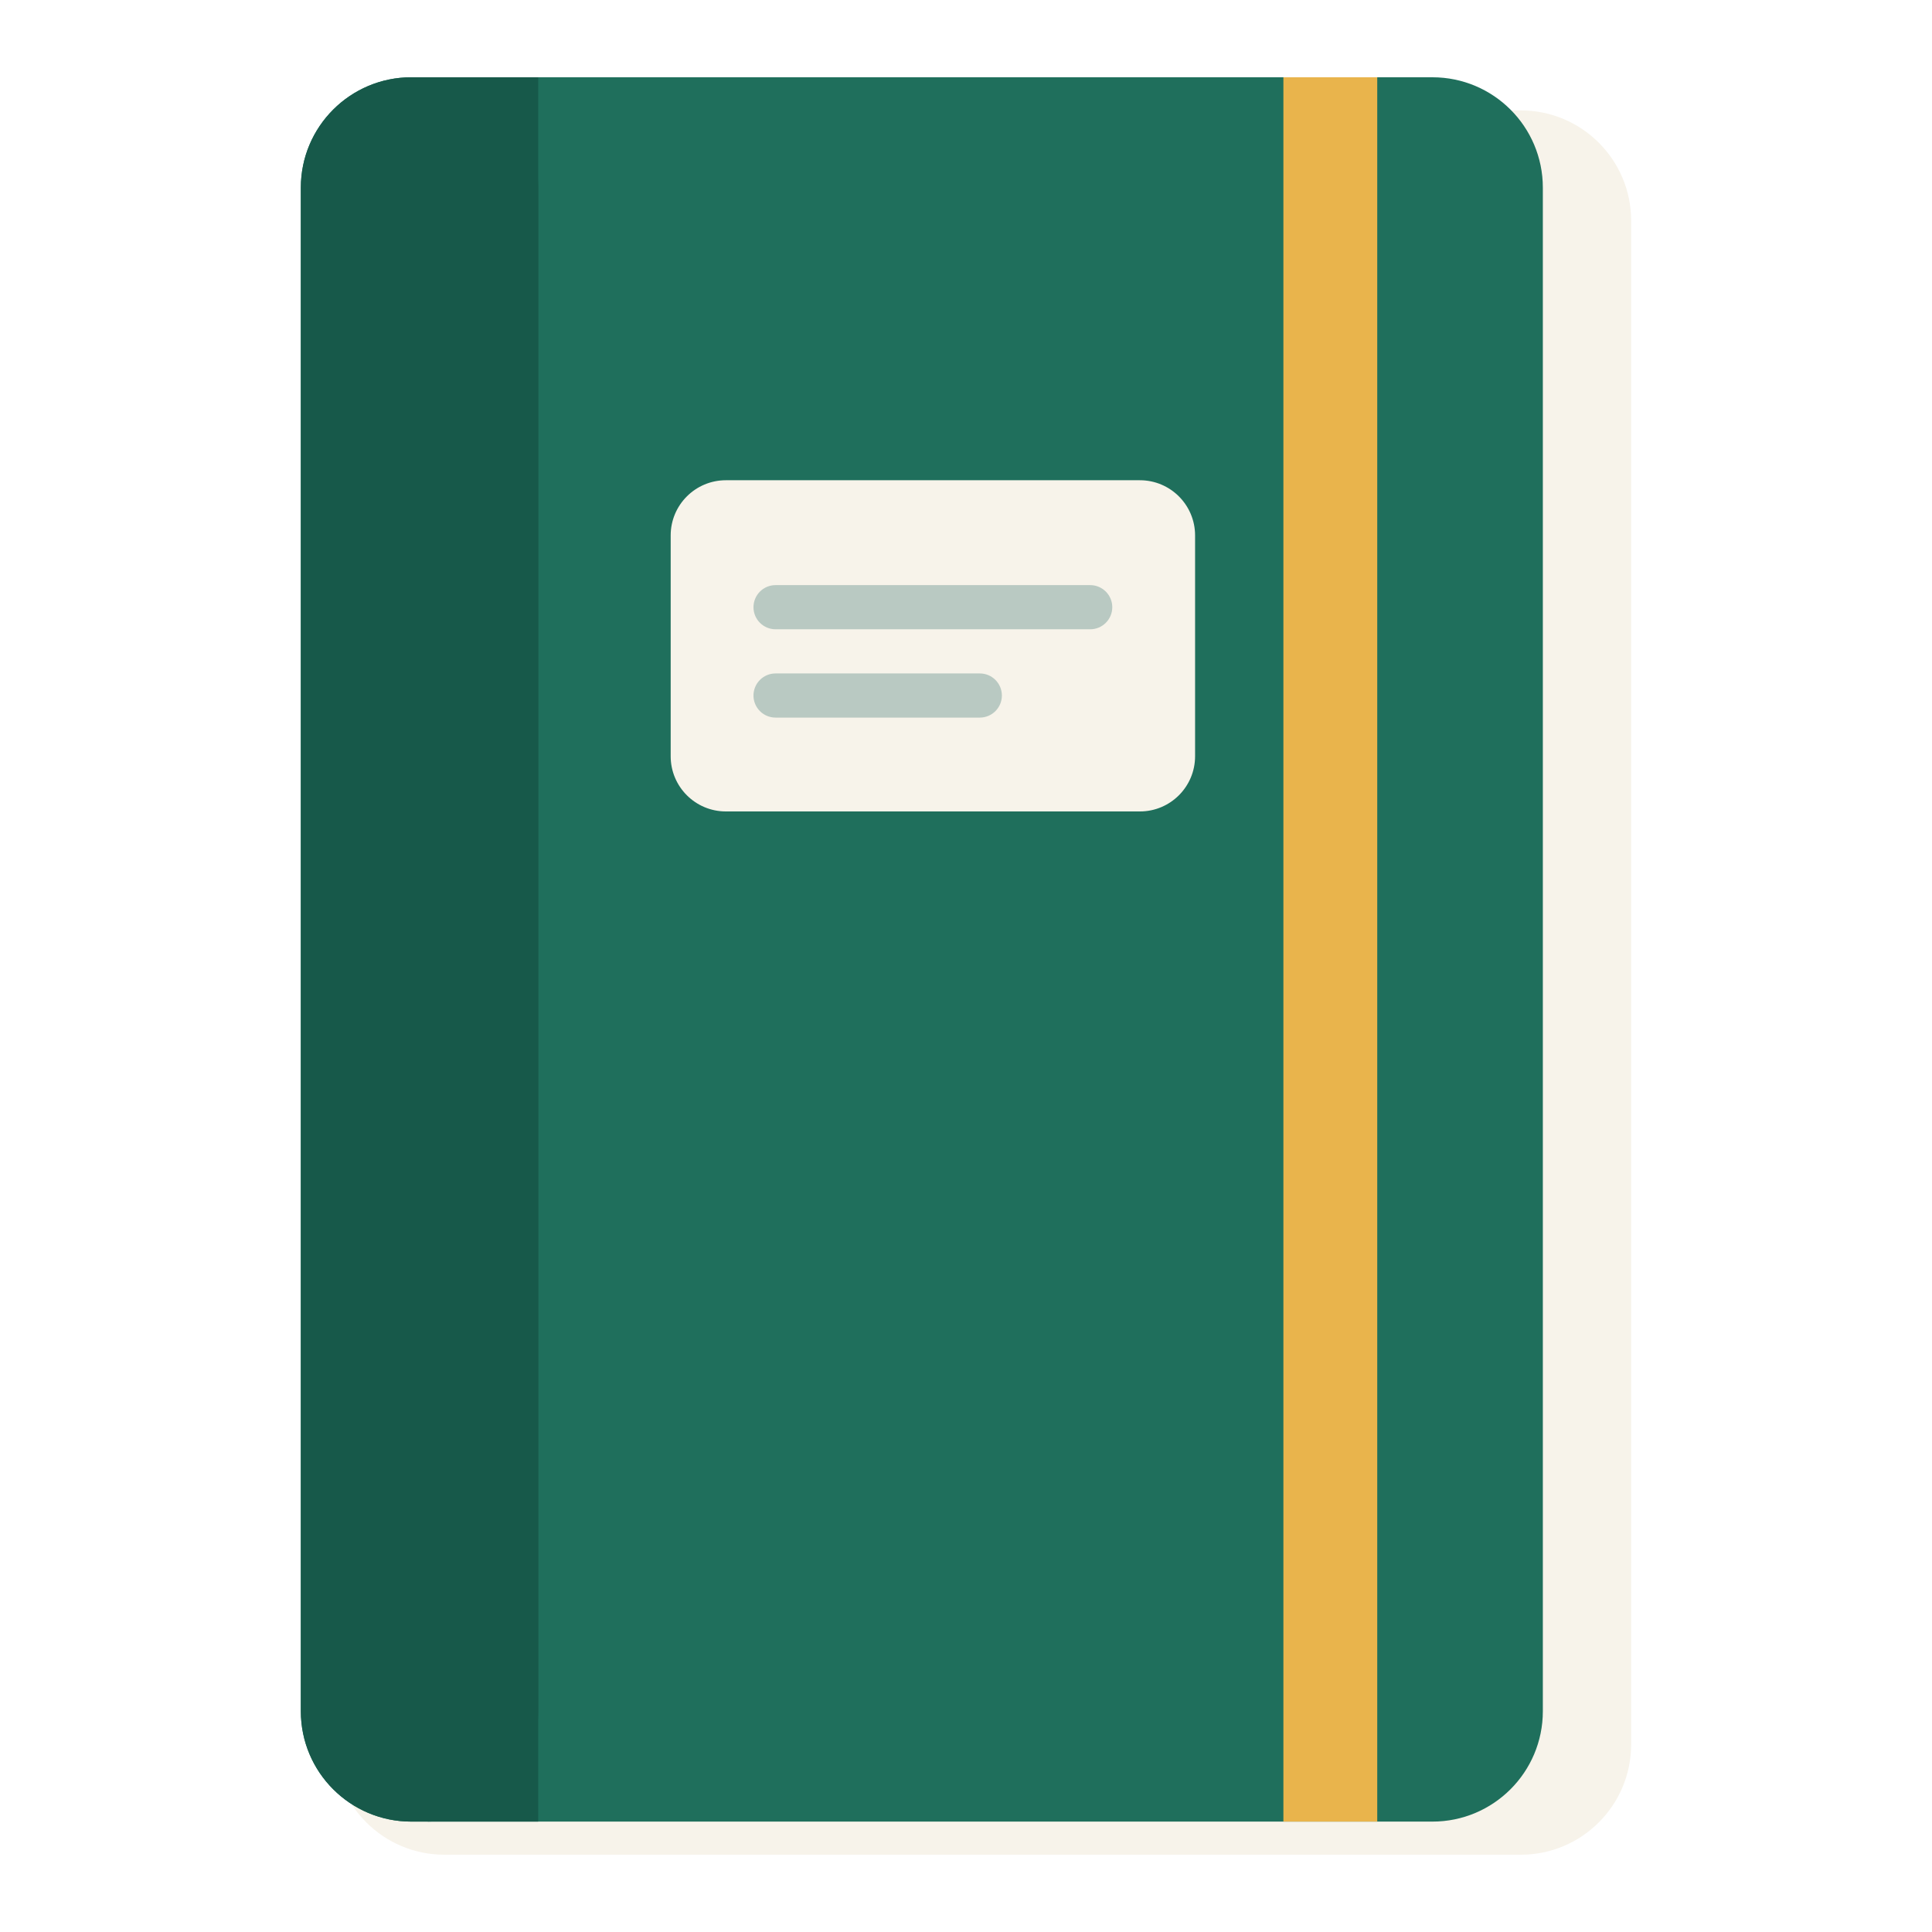
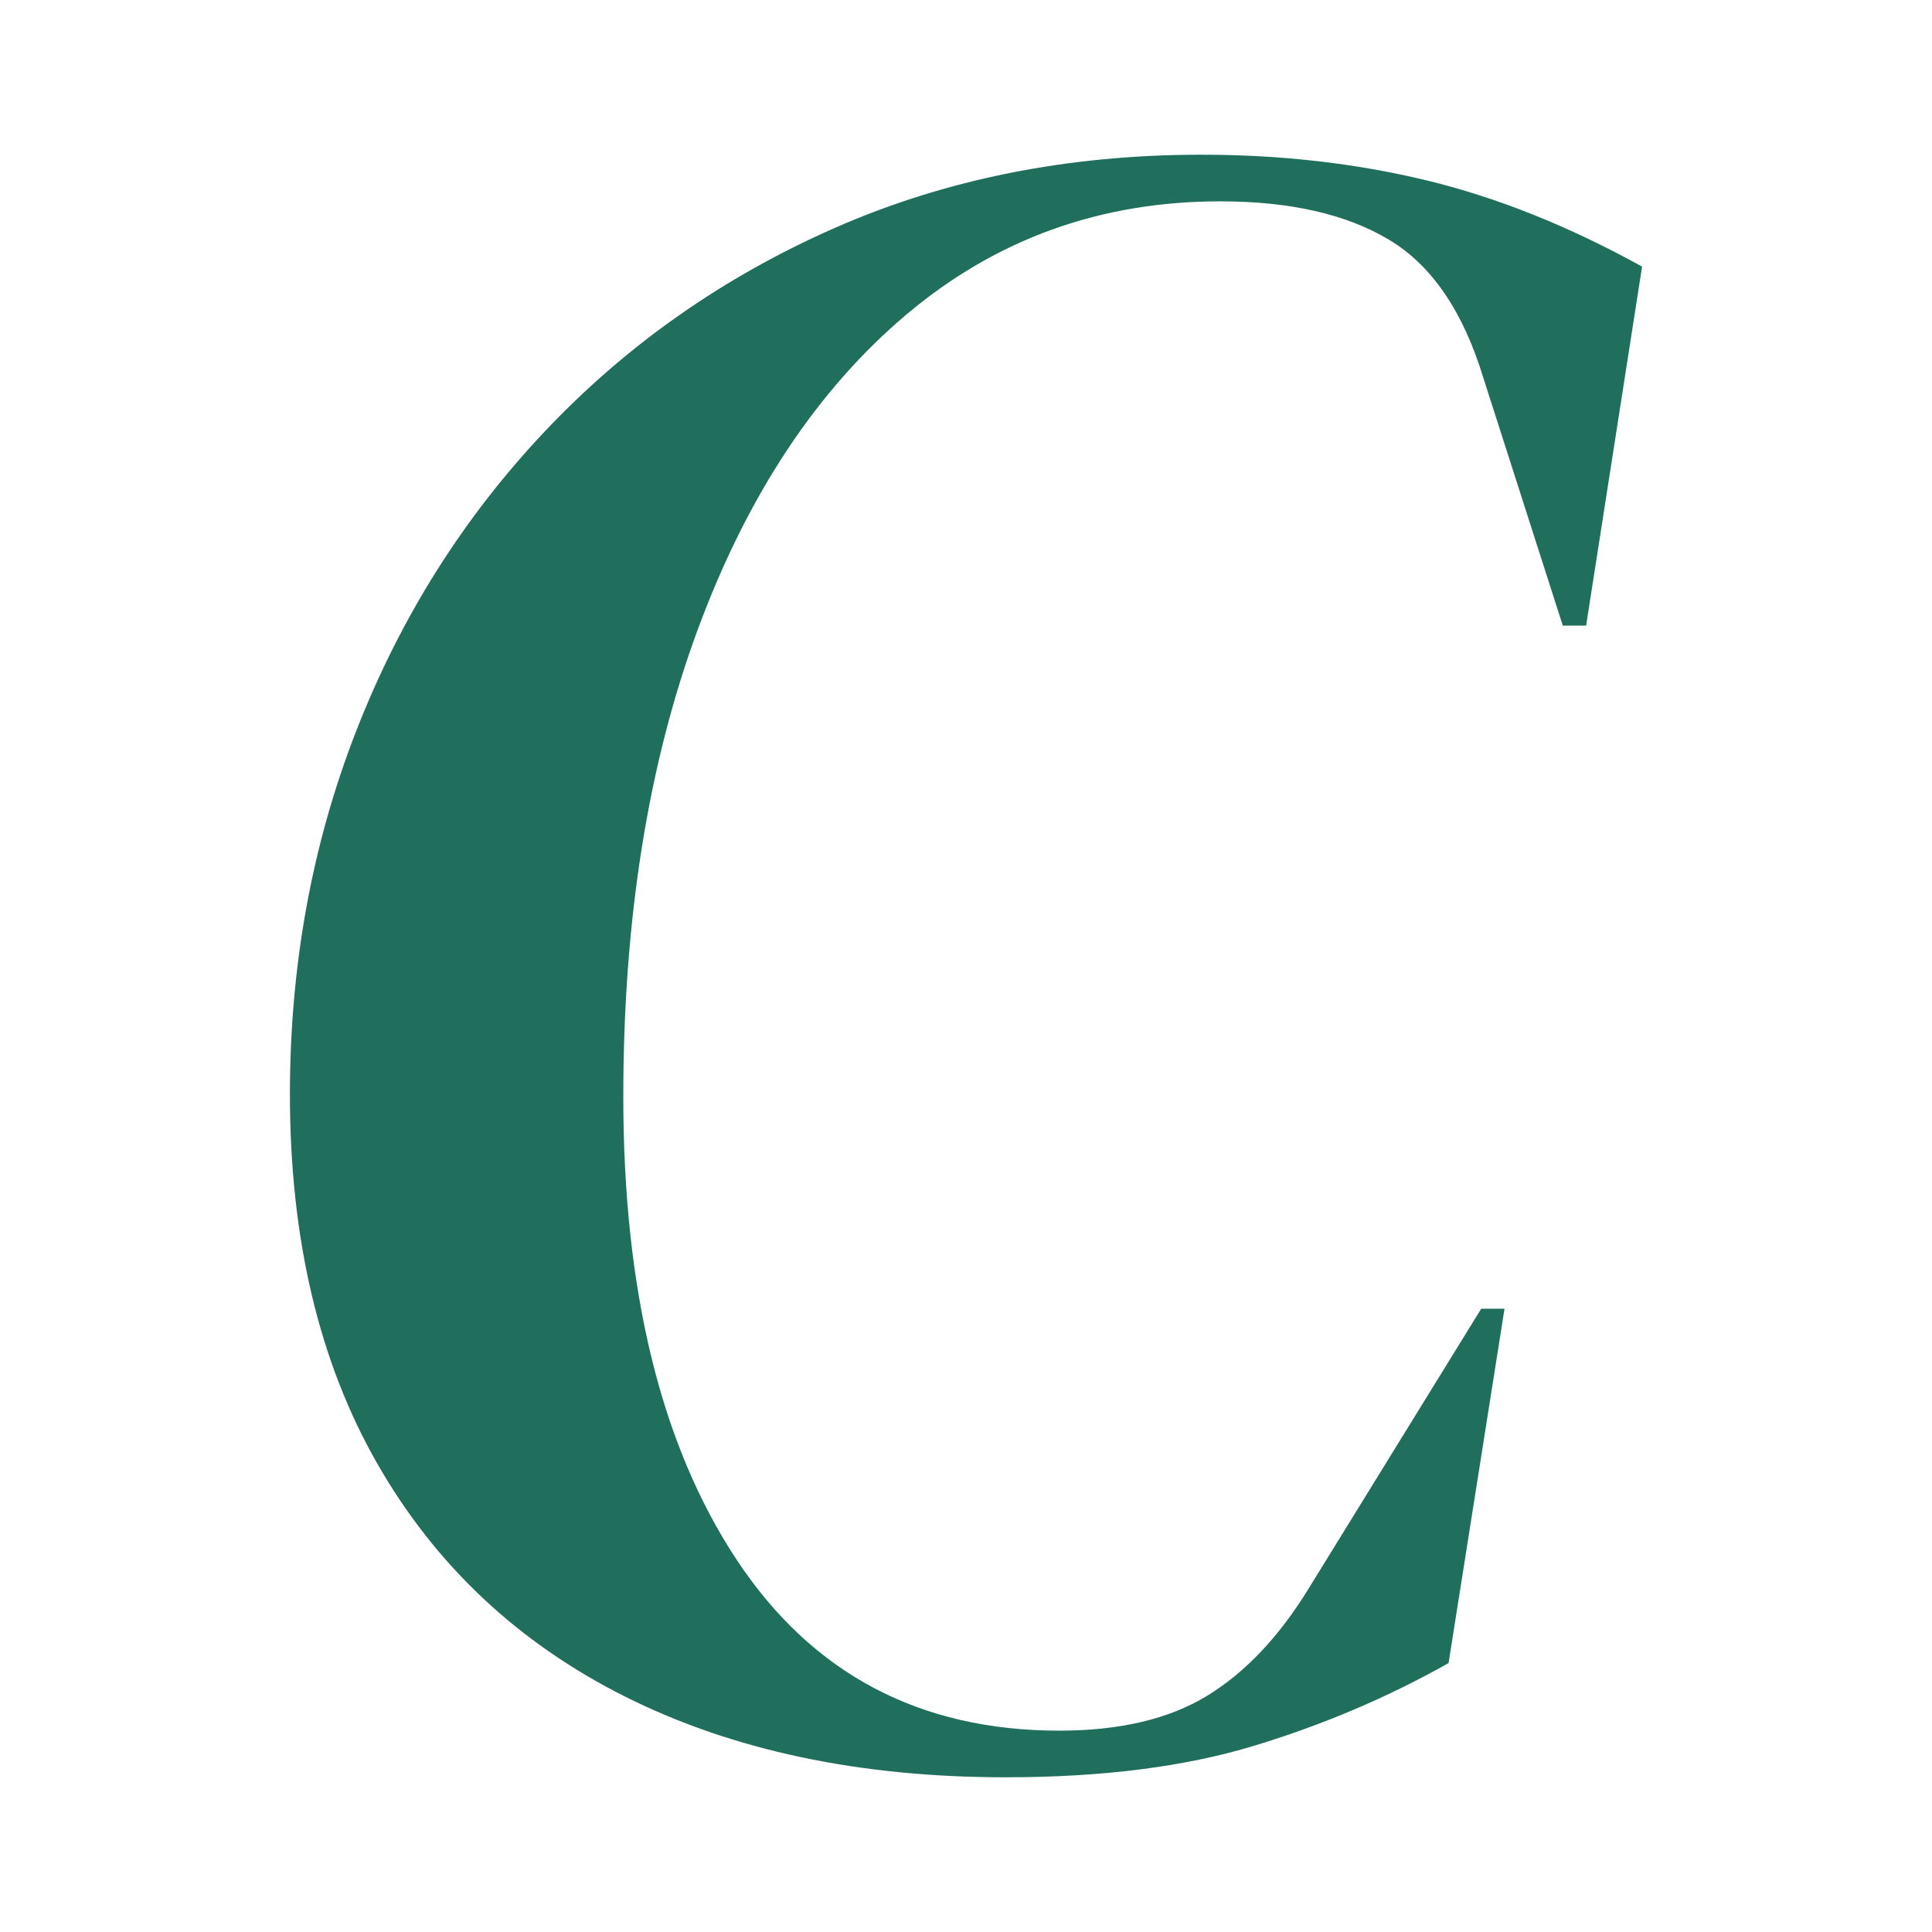
- <svg xmlns="http://www.w3.org/2000/svg" viewBox="161 156 700 700" width="700" height="700">
-   <defs>
-     <linearGradient id="bg" x1="0" y1="0" x2="0" y2="1">
-       <stop offset="0" stop-color="#F4EEE4" />
-       <stop offset="1" stop-color="#E6DCCB" />
-     </linearGradient>
-     <filter id="sh" x="-20%" y="-20%" width="140%" height="140%">
-       <feDropShadow dx="0" dy="18" stdDeviation="22" flood-color="#0B1440" flood-opacity="0.28" />
-     </filter>
-   </defs>
-   <g transform="translate(0 0)">
-     <rect x="282" y="196" width="470" height="632" rx="40" fill="#F7F3EA" />
-     <rect x="270" y="184" width="450" height="632" rx="40" fill="#1F6F5C" />
-     <rect x="270" y="184" width="86" height="632" rx="40" fill="#17594A" />
-     <rect x="316" y="184" width="40" height="632" fill="#17594A" />
-     <rect x="626" y="184" width="34" height="632" fill="#E9B44C" />
-     <rect x="404" y="330" width="190" height="120" rx="20" fill="#F7F3EA" />
-     <rect x="434" y="368" width="130" height="16" rx="8" fill="#B9C9C2" />
-     <rect x="434" y="400" width="90" height="16" rx="8" fill="#B9C9C2" />
-   </g>
+ <svg xmlns="http://www.w3.org/2000/svg" viewBox="0 0 1024 1024" width="1024" height="1024">
+   <path d="M533.006 942.0Q416.856 942.0 331.598 899.371Q246.339 856.741 200.003 775.807Q153.667 694.874 153.667 579.96Q153.667 477.402 188.882 387.201Q224.098 297.0 288.968 228.422Q353.839 159.845 442.187 120.922Q530.534 82.0 636.799 82.0Q699.816 82.0 756.037 95.592Q812.259 109.184 870.333 141.31L840.678 331.598H828.322L786.31 200.621Q770.247 147.489 736.267 127.101Q702.287 106.713 646.684 106.713Q551.54 106.713 480.491 166.641Q409.443 226.569 369.902 333.451Q330.362 440.333 330.362 581.195Q330.362 735.649 390.29 826.468Q450.218 917.287 561.425 917.287Q609.615 917.287 639.888 898.753Q670.161 880.218 693.638 841.914L785.075 693.638H797.431L767.776 881.454Q719.586 908.638 664.601 925.319Q609.615 942.0 533.006 942.0Z" fill="#1F6F5C" />
</svg>
